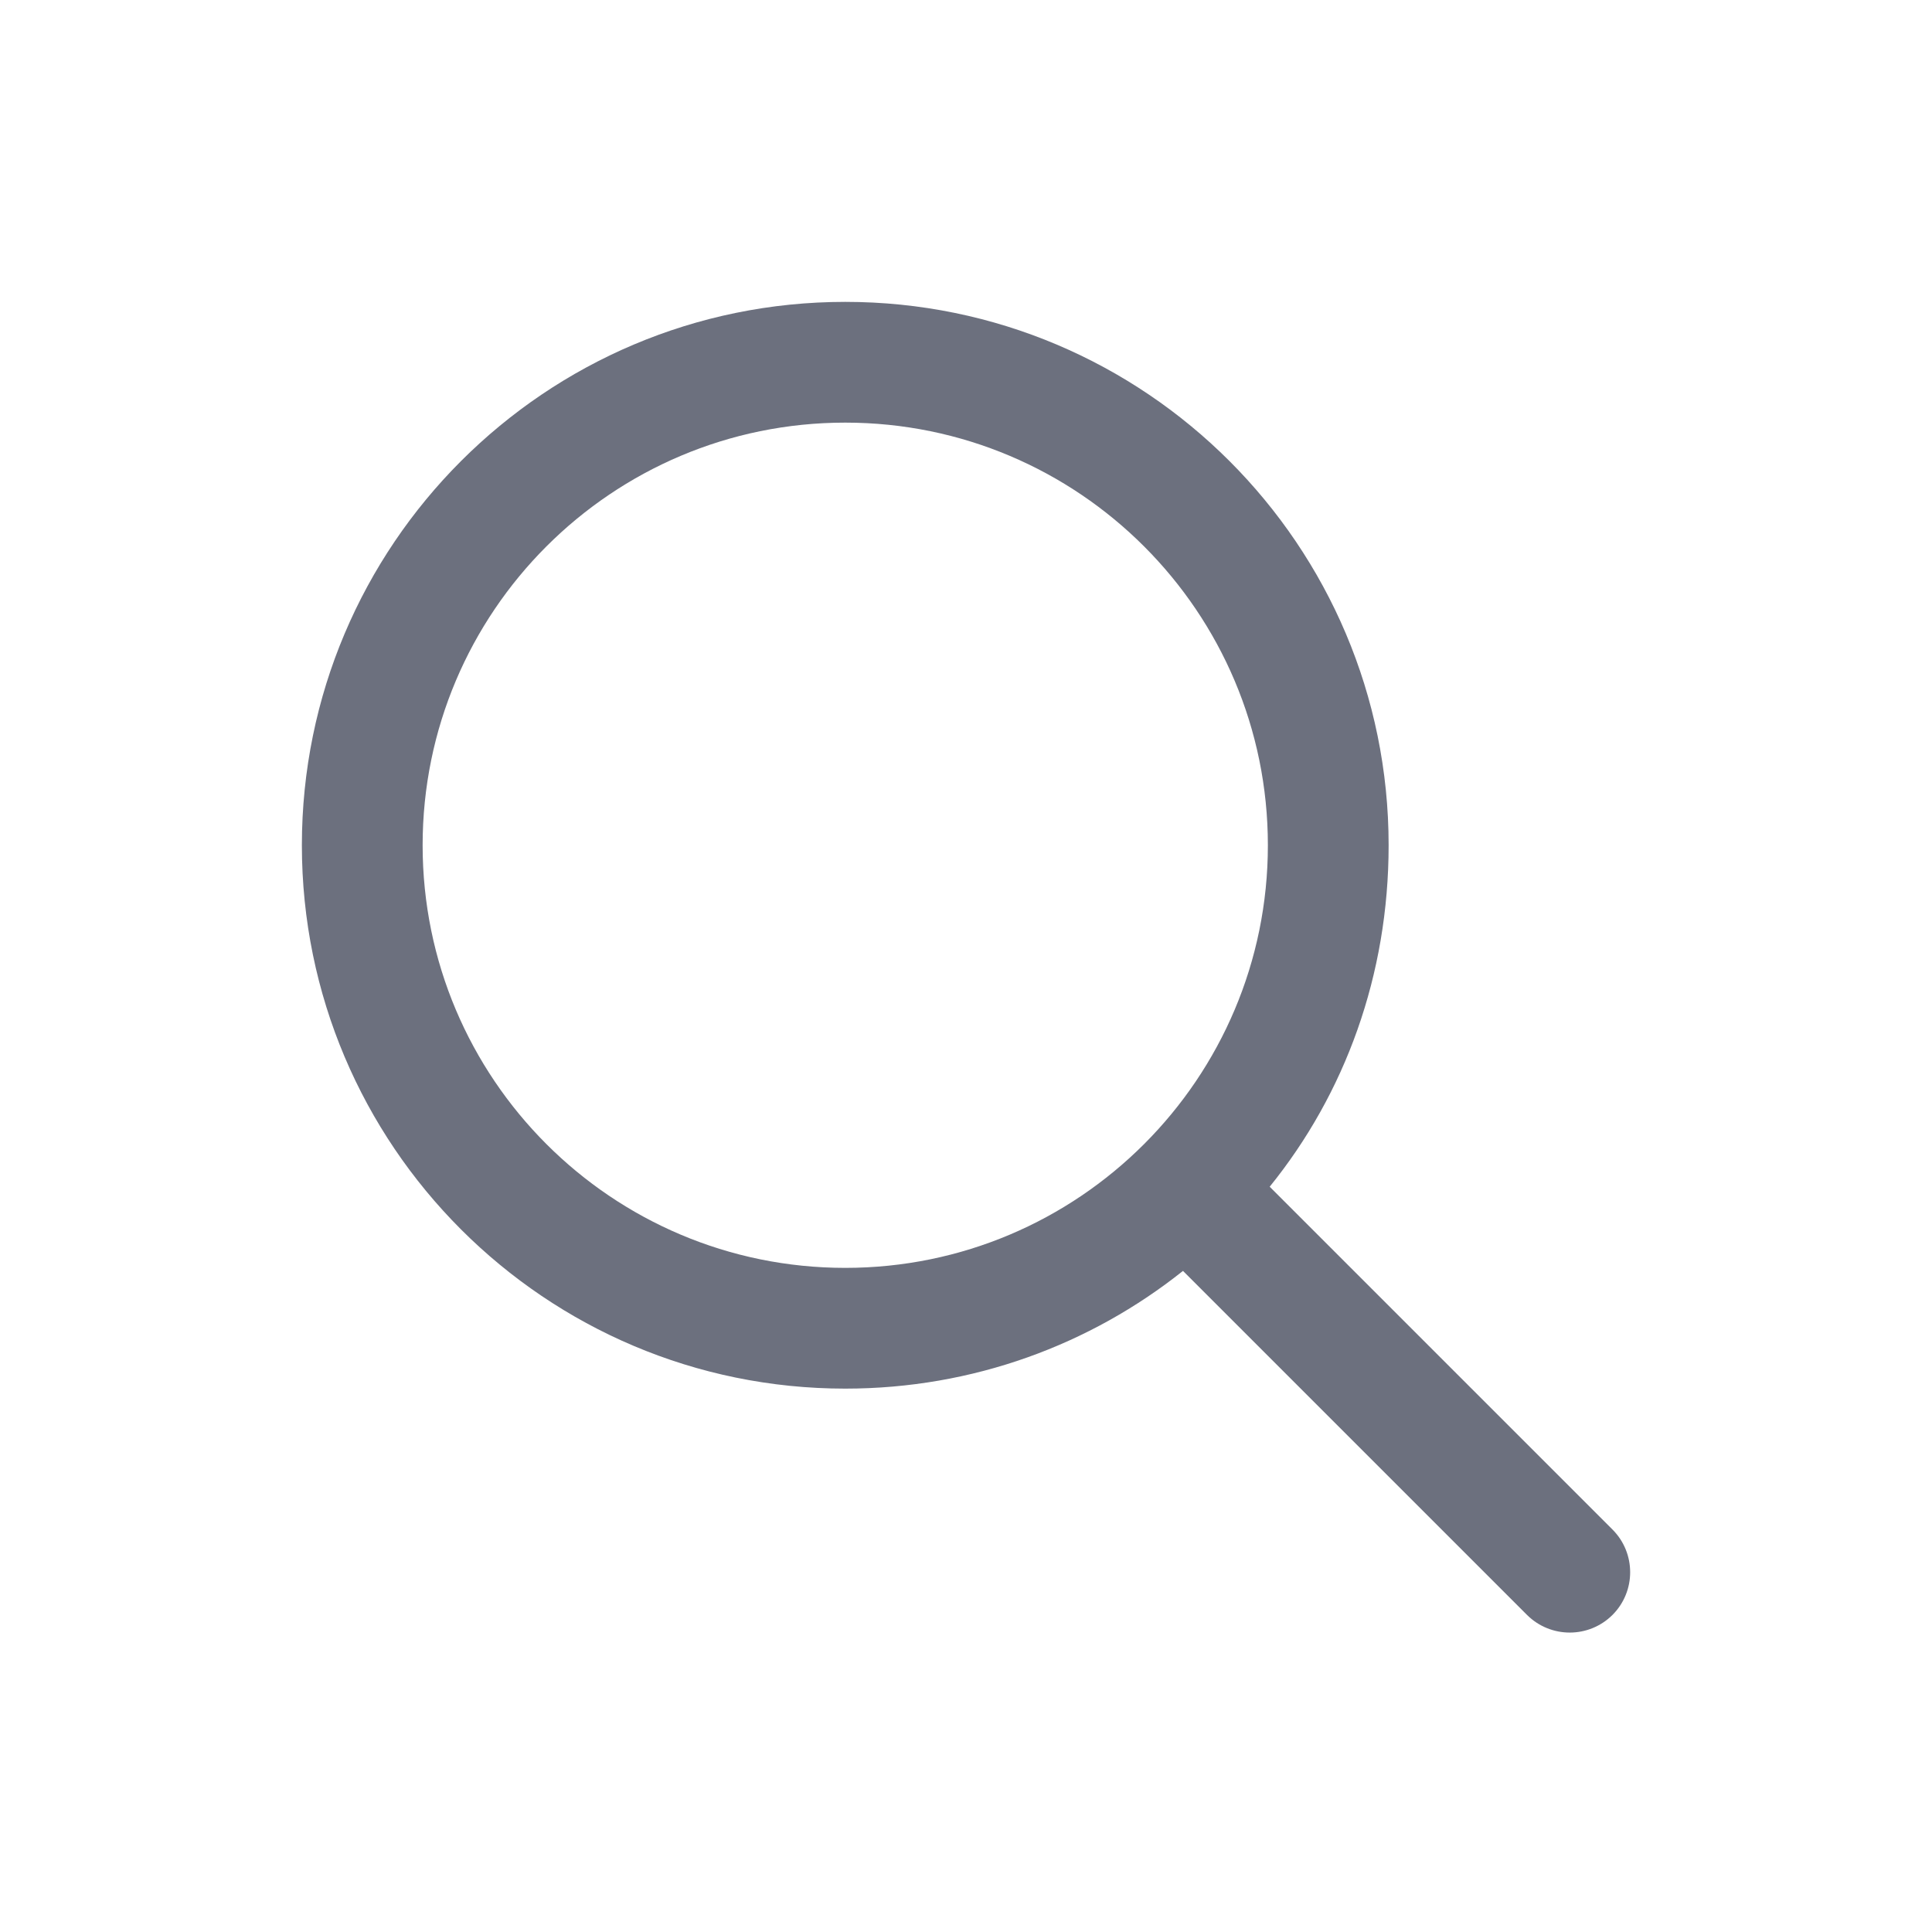
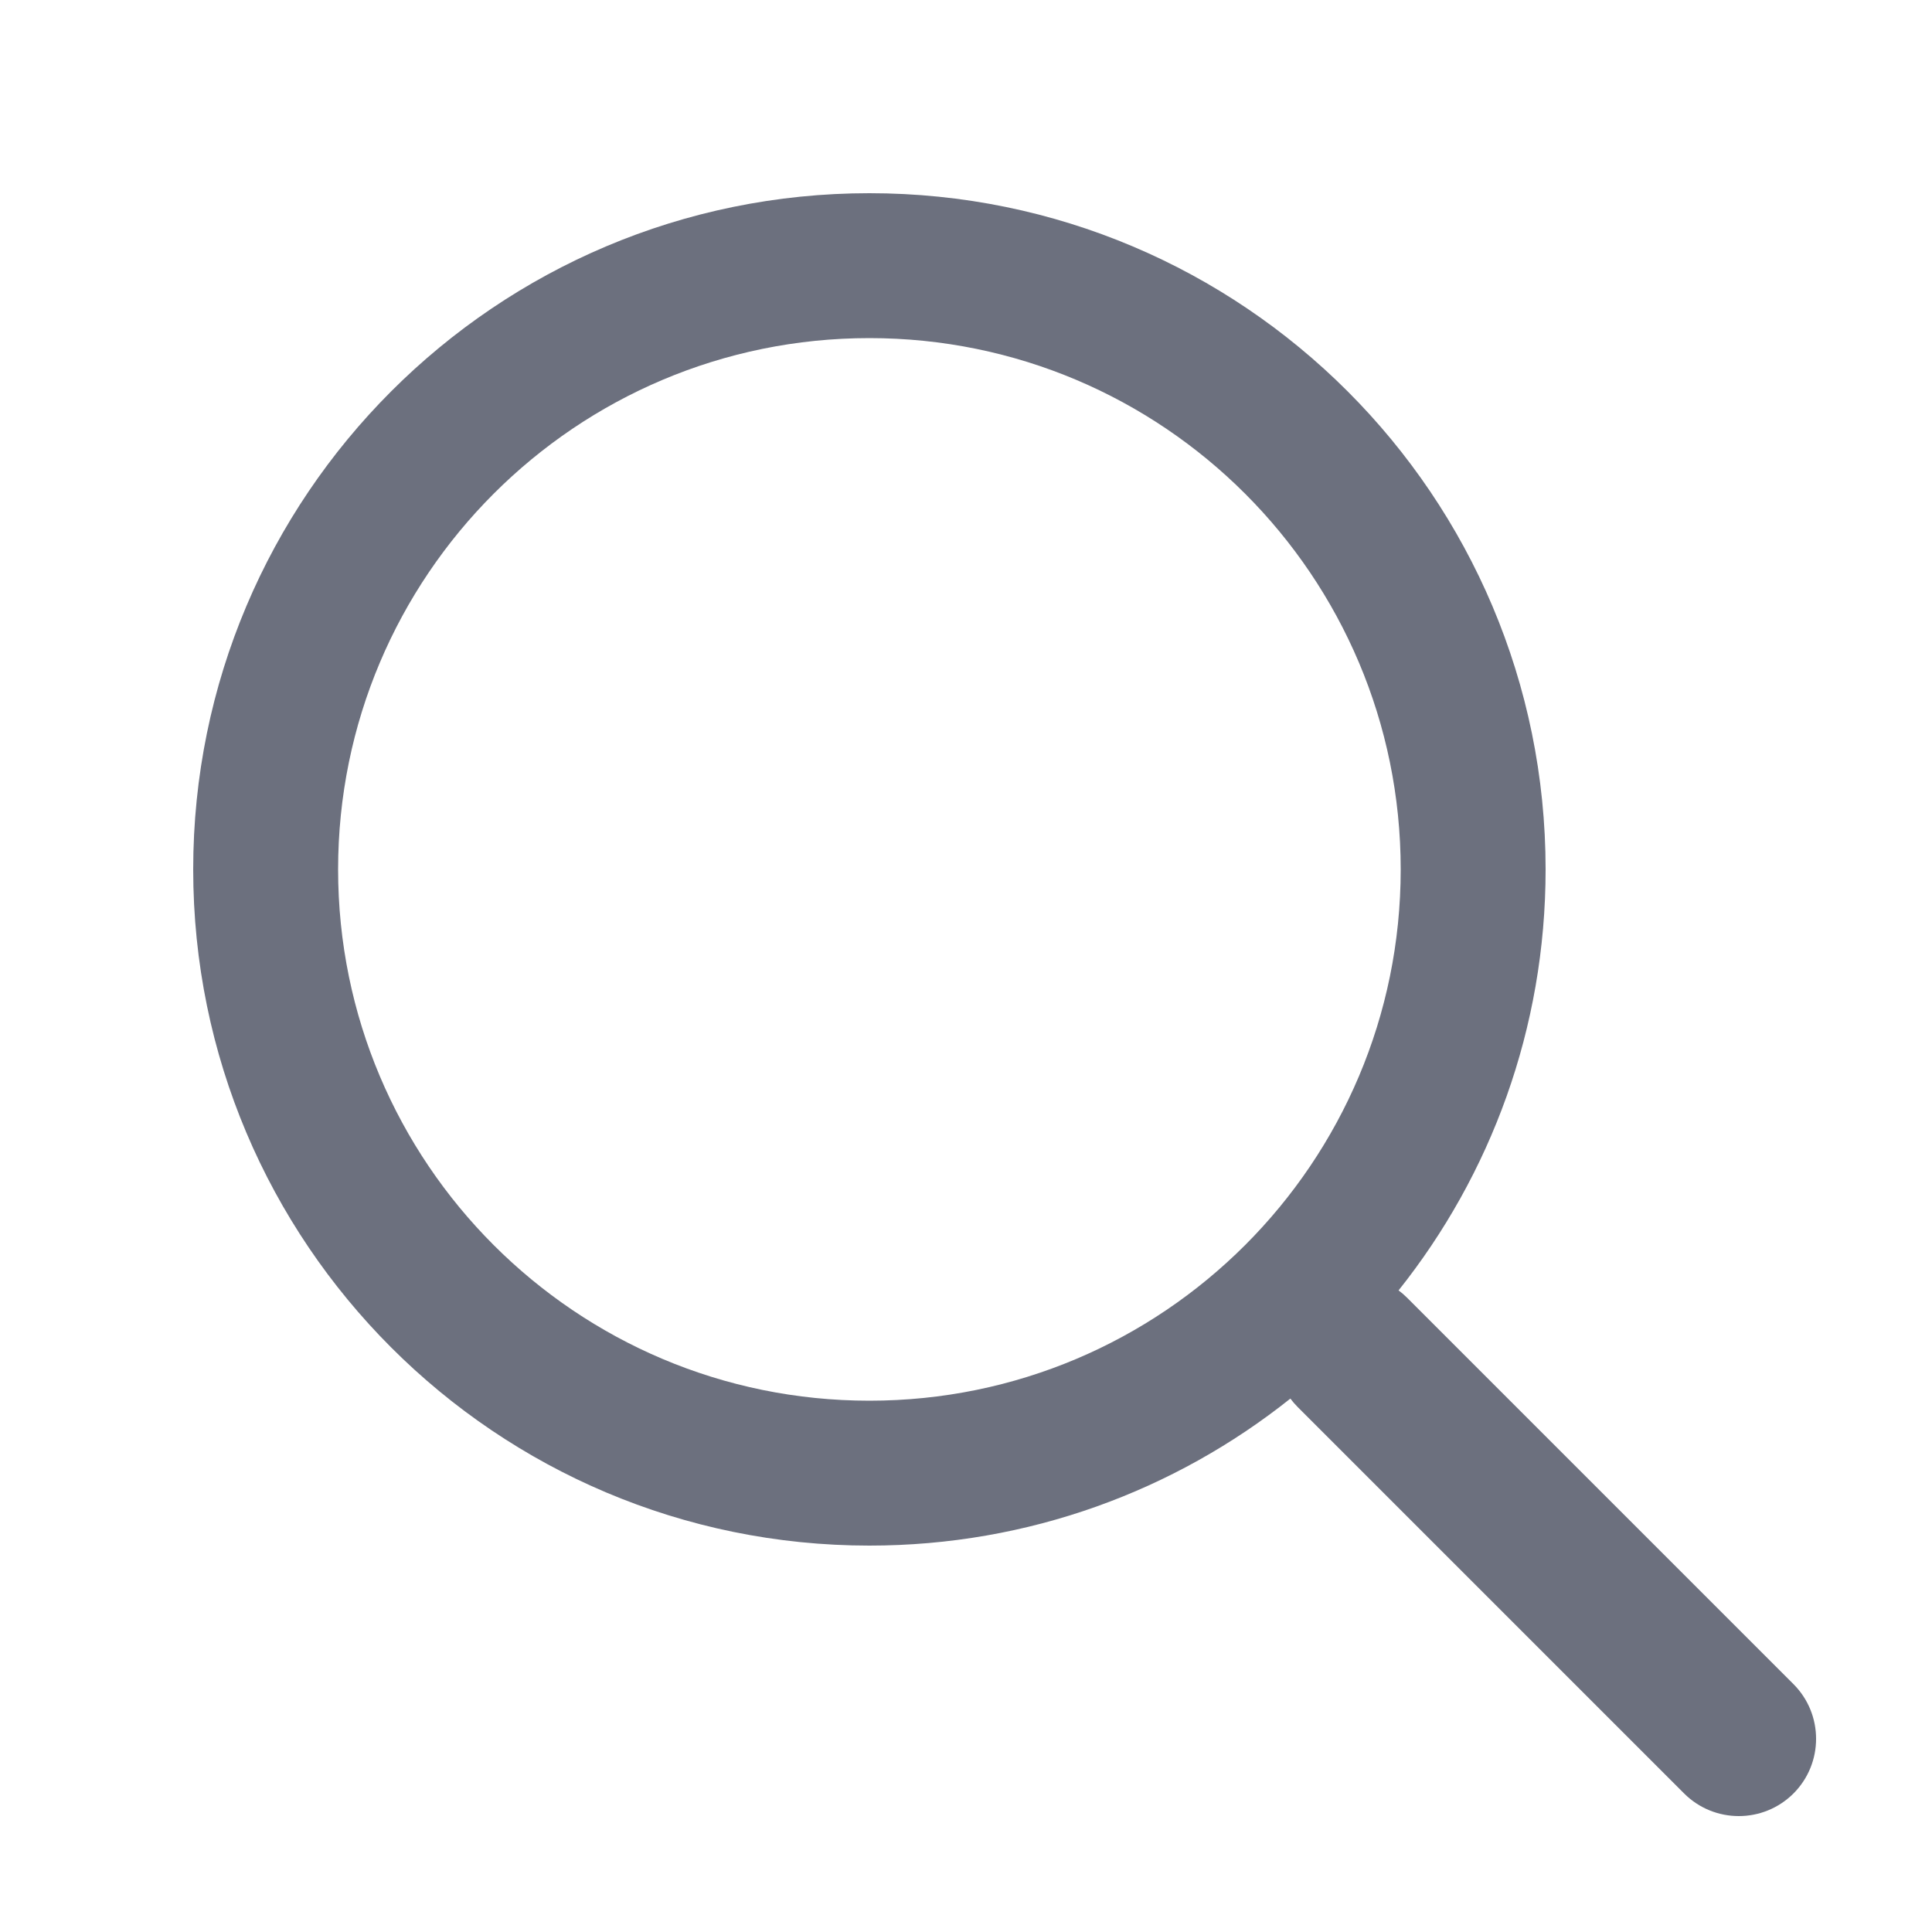
- <svg xmlns="http://www.w3.org/2000/svg" width="16" height="16" viewBox="0 0 16 16" fill="none">
-   <path fill-rule="evenodd" clip-rule="evenodd" d="M7 2.5C4.515 2.5 2.5 4.515 2.5 7C2.5 9.485 4.515 11.5 7 11.5C8.058 11.5 9.03 11.136 9.797 10.525L12.646 13.374C12.842 13.569 13.158 13.569 13.354 13.374C13.549 13.179 13.549 12.862 13.354 12.667L10.515 9.828C11.139 9.057 11.5 8.076 11.5 7C11.5 4.515 9.485 2.5 7 2.5ZM3.5 7C3.5 5.067 5.067 3.5 7 3.5C8.933 3.5 10.5 5.067 10.5 7C10.5 8.933 8.933 10.5 7 10.5C5.067 10.5 3.5 8.933 3.5 7Z" fill="#6C707E" />
+ <svg xmlns="http://www.w3.org/2000/svg" width="20" height="20" viewBox="0 0 20 20" fill="none">
+   <path fill-rule="evenodd" clip-rule="evenodd" d="M14.5 9C14.5 12.038 12.038 14.5 9 14.5C5.962 14.5 3.5 12.038 3.5 9C3.5 5.962 5.962 3.5 9 3.5C12.038 3.5 14.5 5.962 14.5 9ZM13.358 14.478C12.162 15.431 10.648 16 9 16C5.134 16 2 12.866 2 9C2 5.134 5.134 2 9 2C12.866 2 16 5.134 16 9C16 10.648 15.431 12.162 14.478 13.358C14.509 13.381 14.538 13.406 14.566 13.434L18.566 17.434C18.878 17.747 18.878 18.253 18.566 18.566C18.253 18.878 17.747 18.878 17.434 18.566L13.434 14.566C13.406 14.538 13.381 14.509 13.358 14.478Z" fill="#6C707E" />
</svg>
